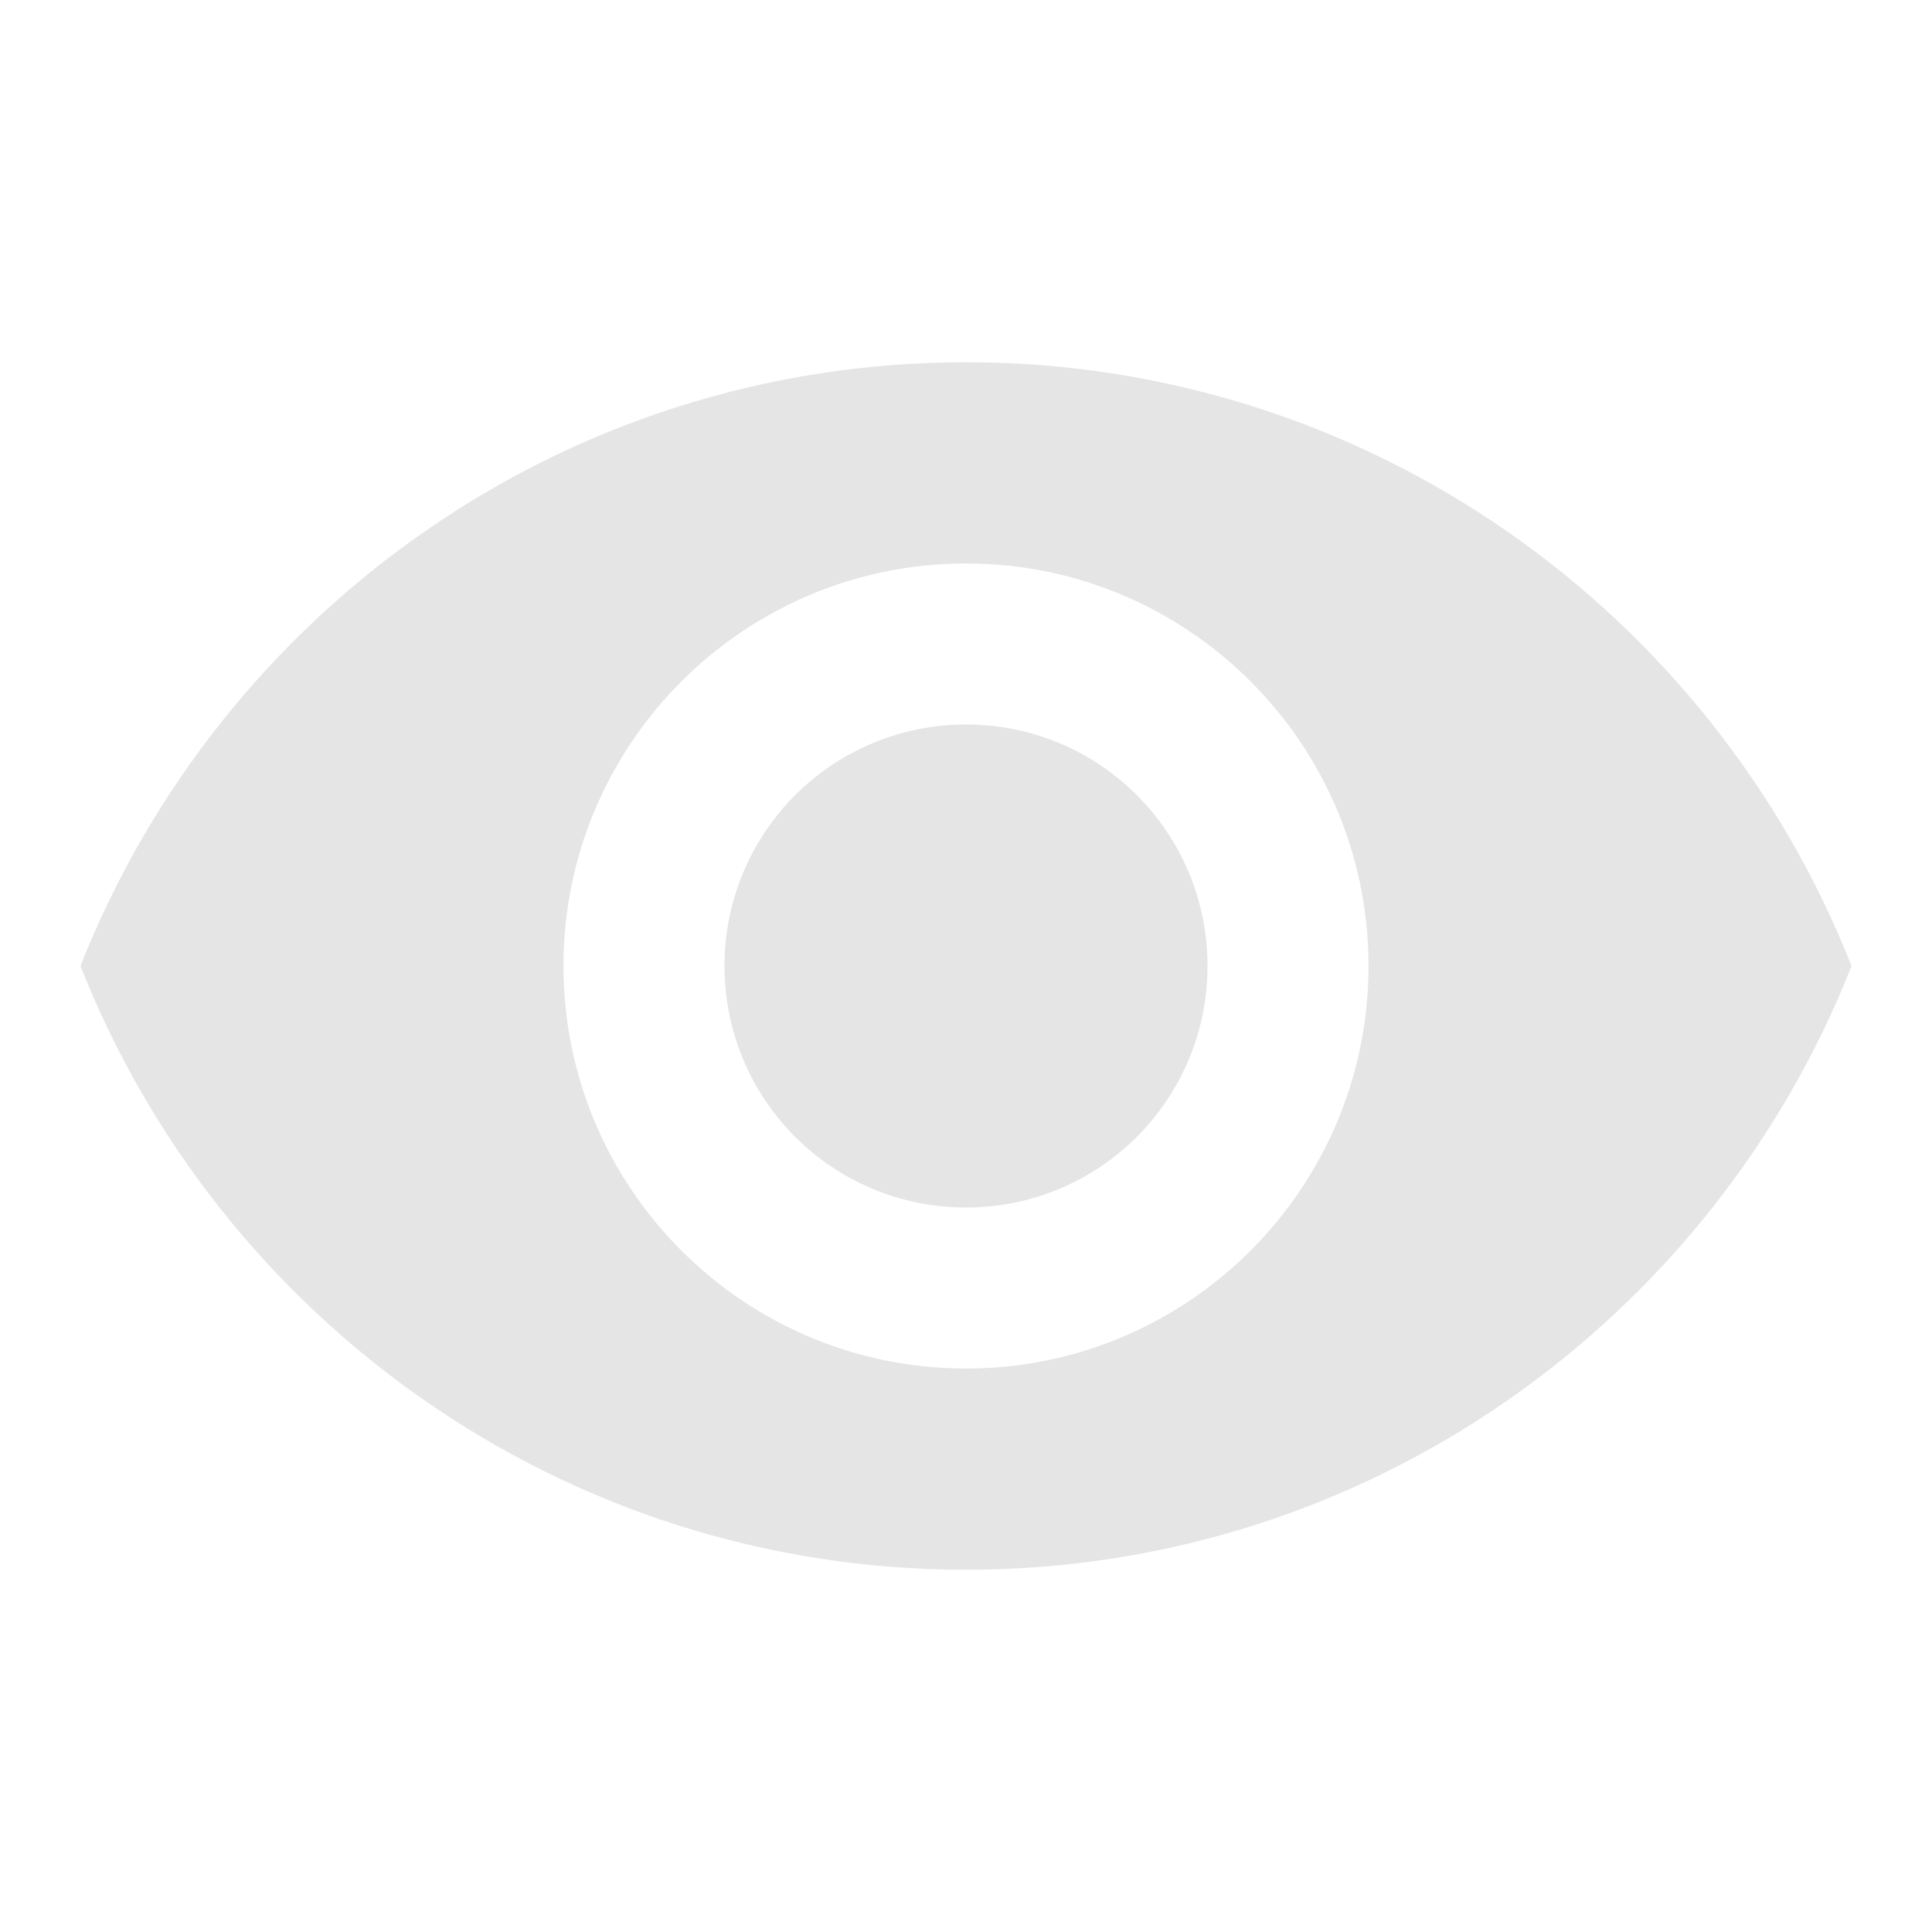
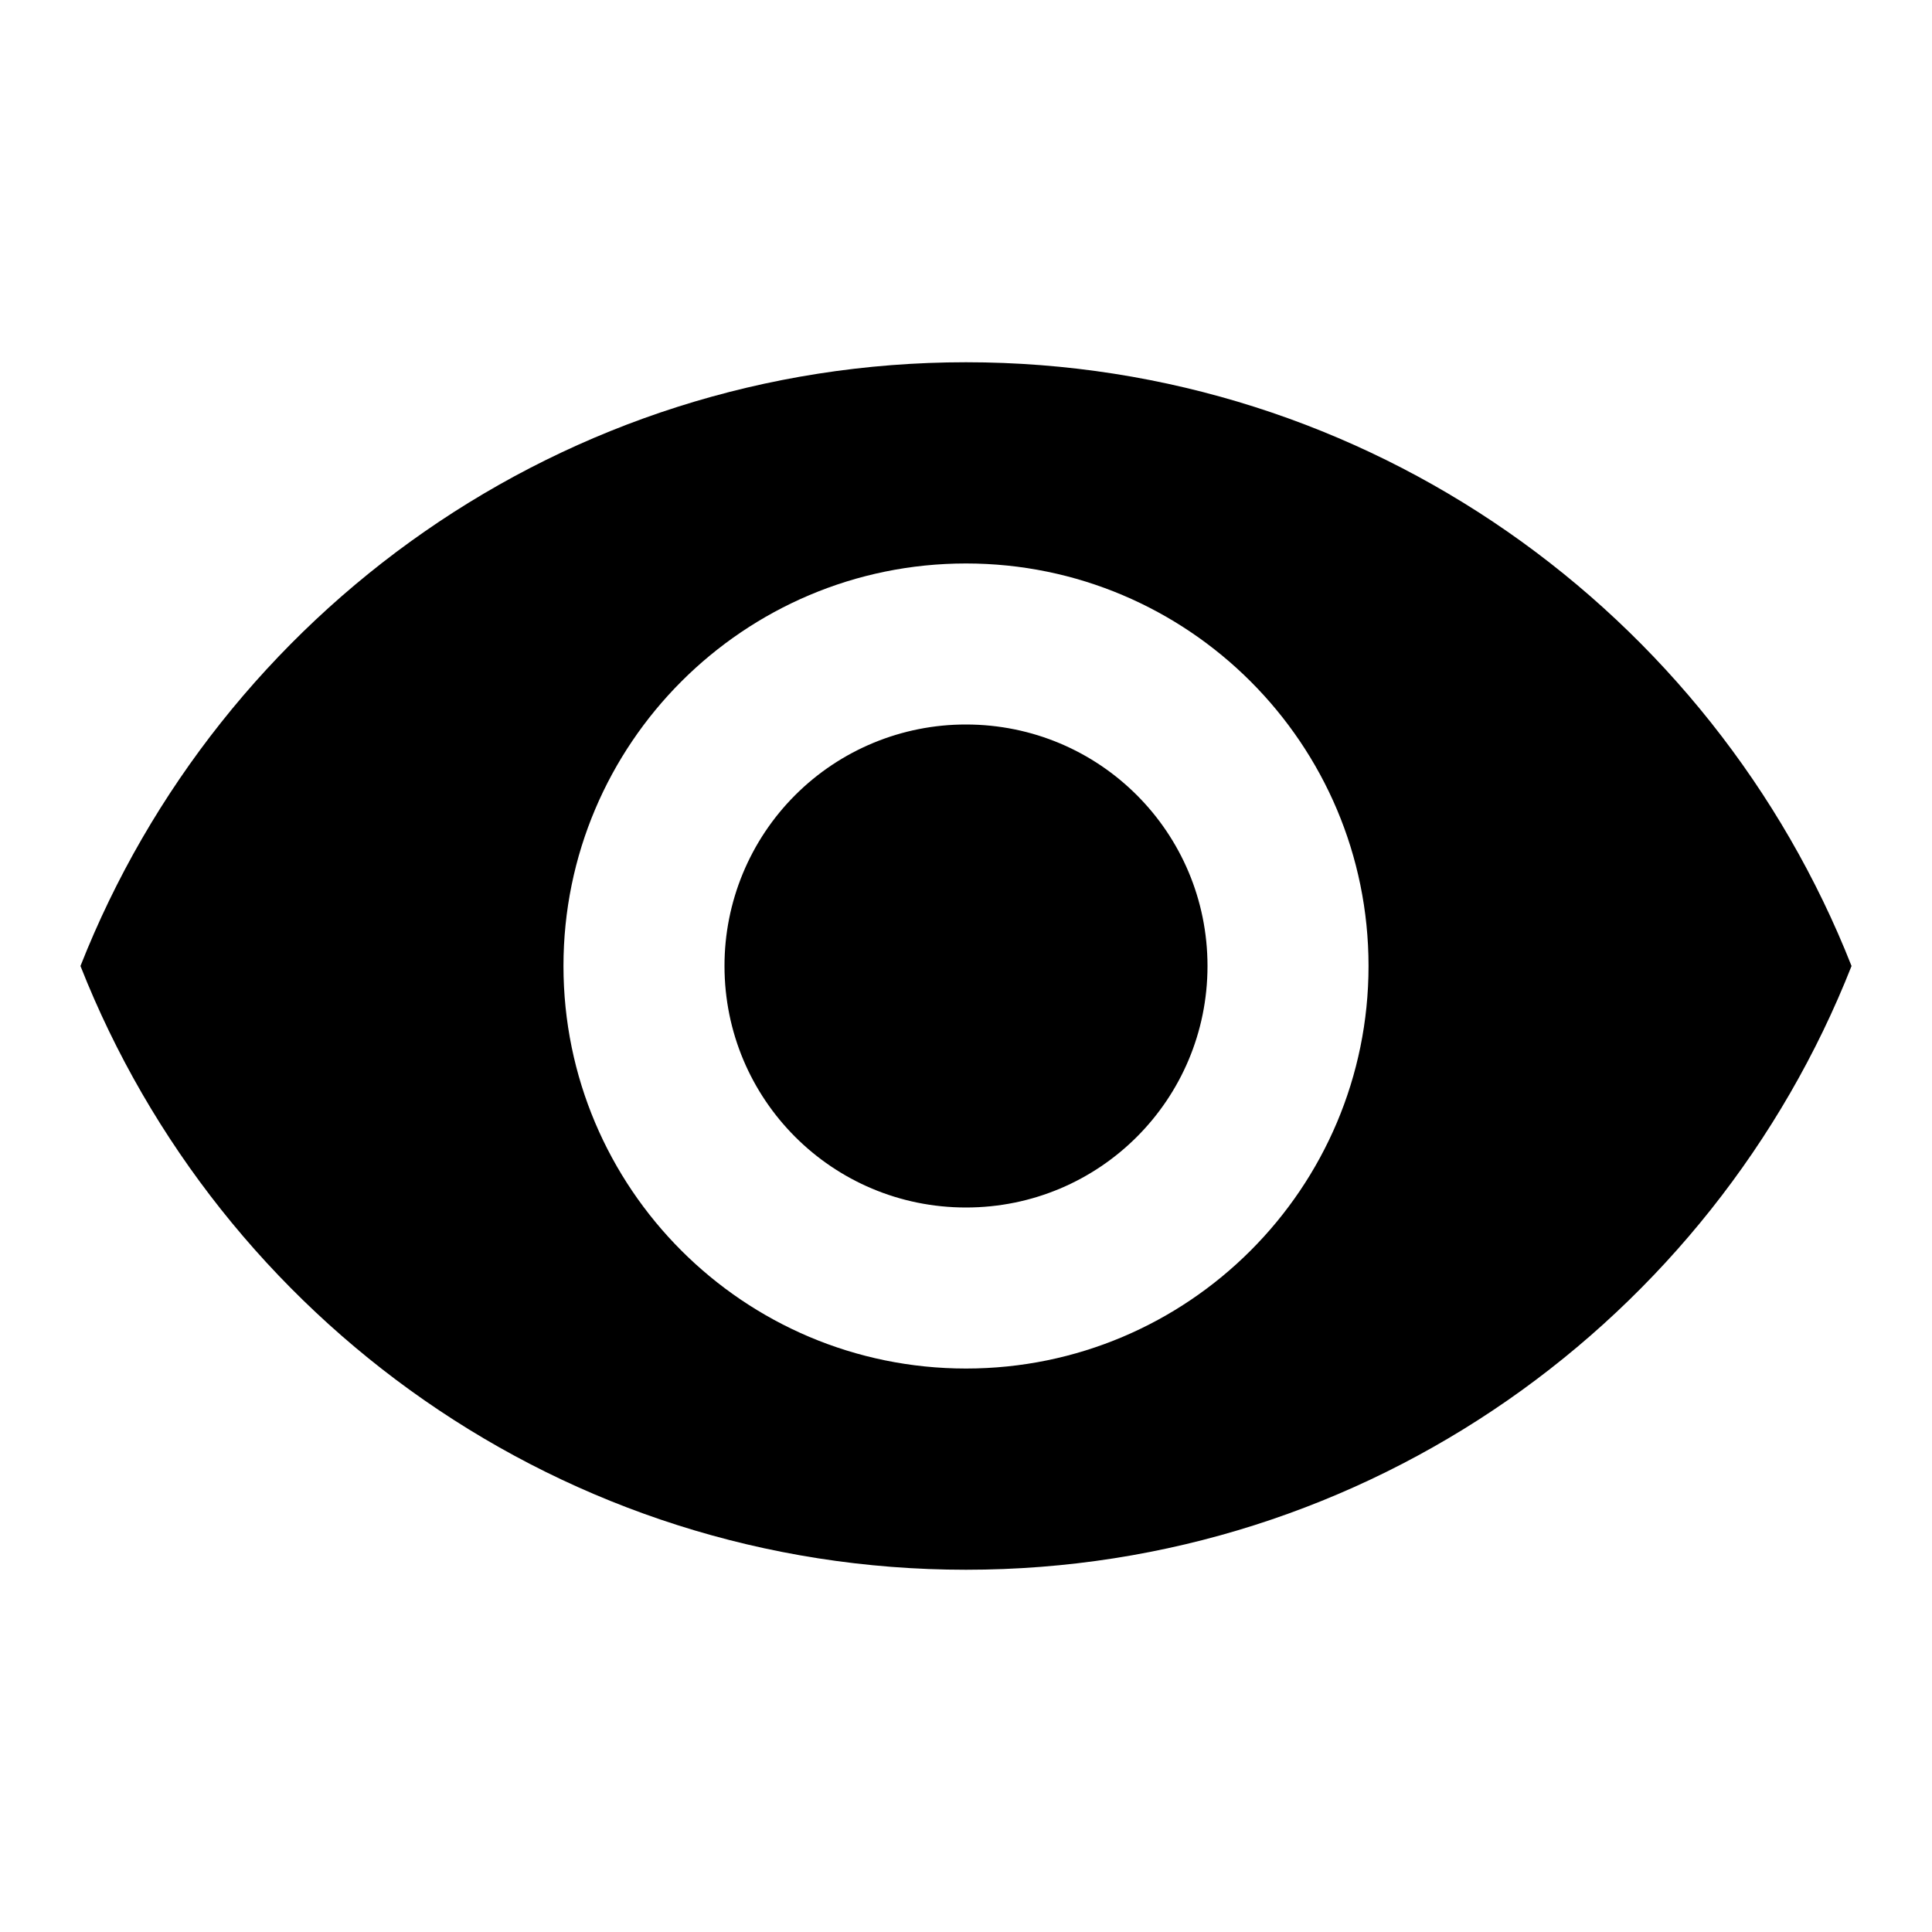
<svg xmlns="http://www.w3.org/2000/svg" width="20" height="20" viewBox="0 0 20 20" fill="none">
-   <path d="M10 3.75C5.833 3.75 2.275 6.342.833 10c1.442 3.658 5 6.25 9.167 6.25s7.725-2.592 9.167-6.25c-1.442-3.658-5-6.25-9.167-6.25zm0 10.417A4.168 4.168 0 0 1 5.833 10C5.833 7.7 7.7 5.833 10 5.833S14.167 7.7 14.167 10 12.3 14.167 10 14.167zM10 7.5A2.497 2.497 0 0 0 7.5 10c0 1.383 1.117 2.5 2.5 2.5s2.5-1.117 2.5-2.5-1.117-2.5-2.5-2.5z" fill="#E5E5E5" />
+   <path d="M10 3.75C5.833 3.75 2.275 6.342.833 10c1.442 3.658 5 6.25 9.167 6.25s7.725-2.592 9.167-6.25c-1.442-3.658-5-6.25-9.167-6.25zm0 10.417A4.168 4.168 0 0 1 5.833 10C5.833 7.7 7.7 5.833 10 5.833S14.167 7.7 14.167 10 12.3 14.167 10 14.167zM10 7.5A2.497 2.497 0 0 0 7.5 10c0 1.383 1.117 2.5 2.5 2.5s2.5-1.117 2.5-2.5-1.117-2.5-2.5-2.5z" fill="currentColor" />
</svg>
